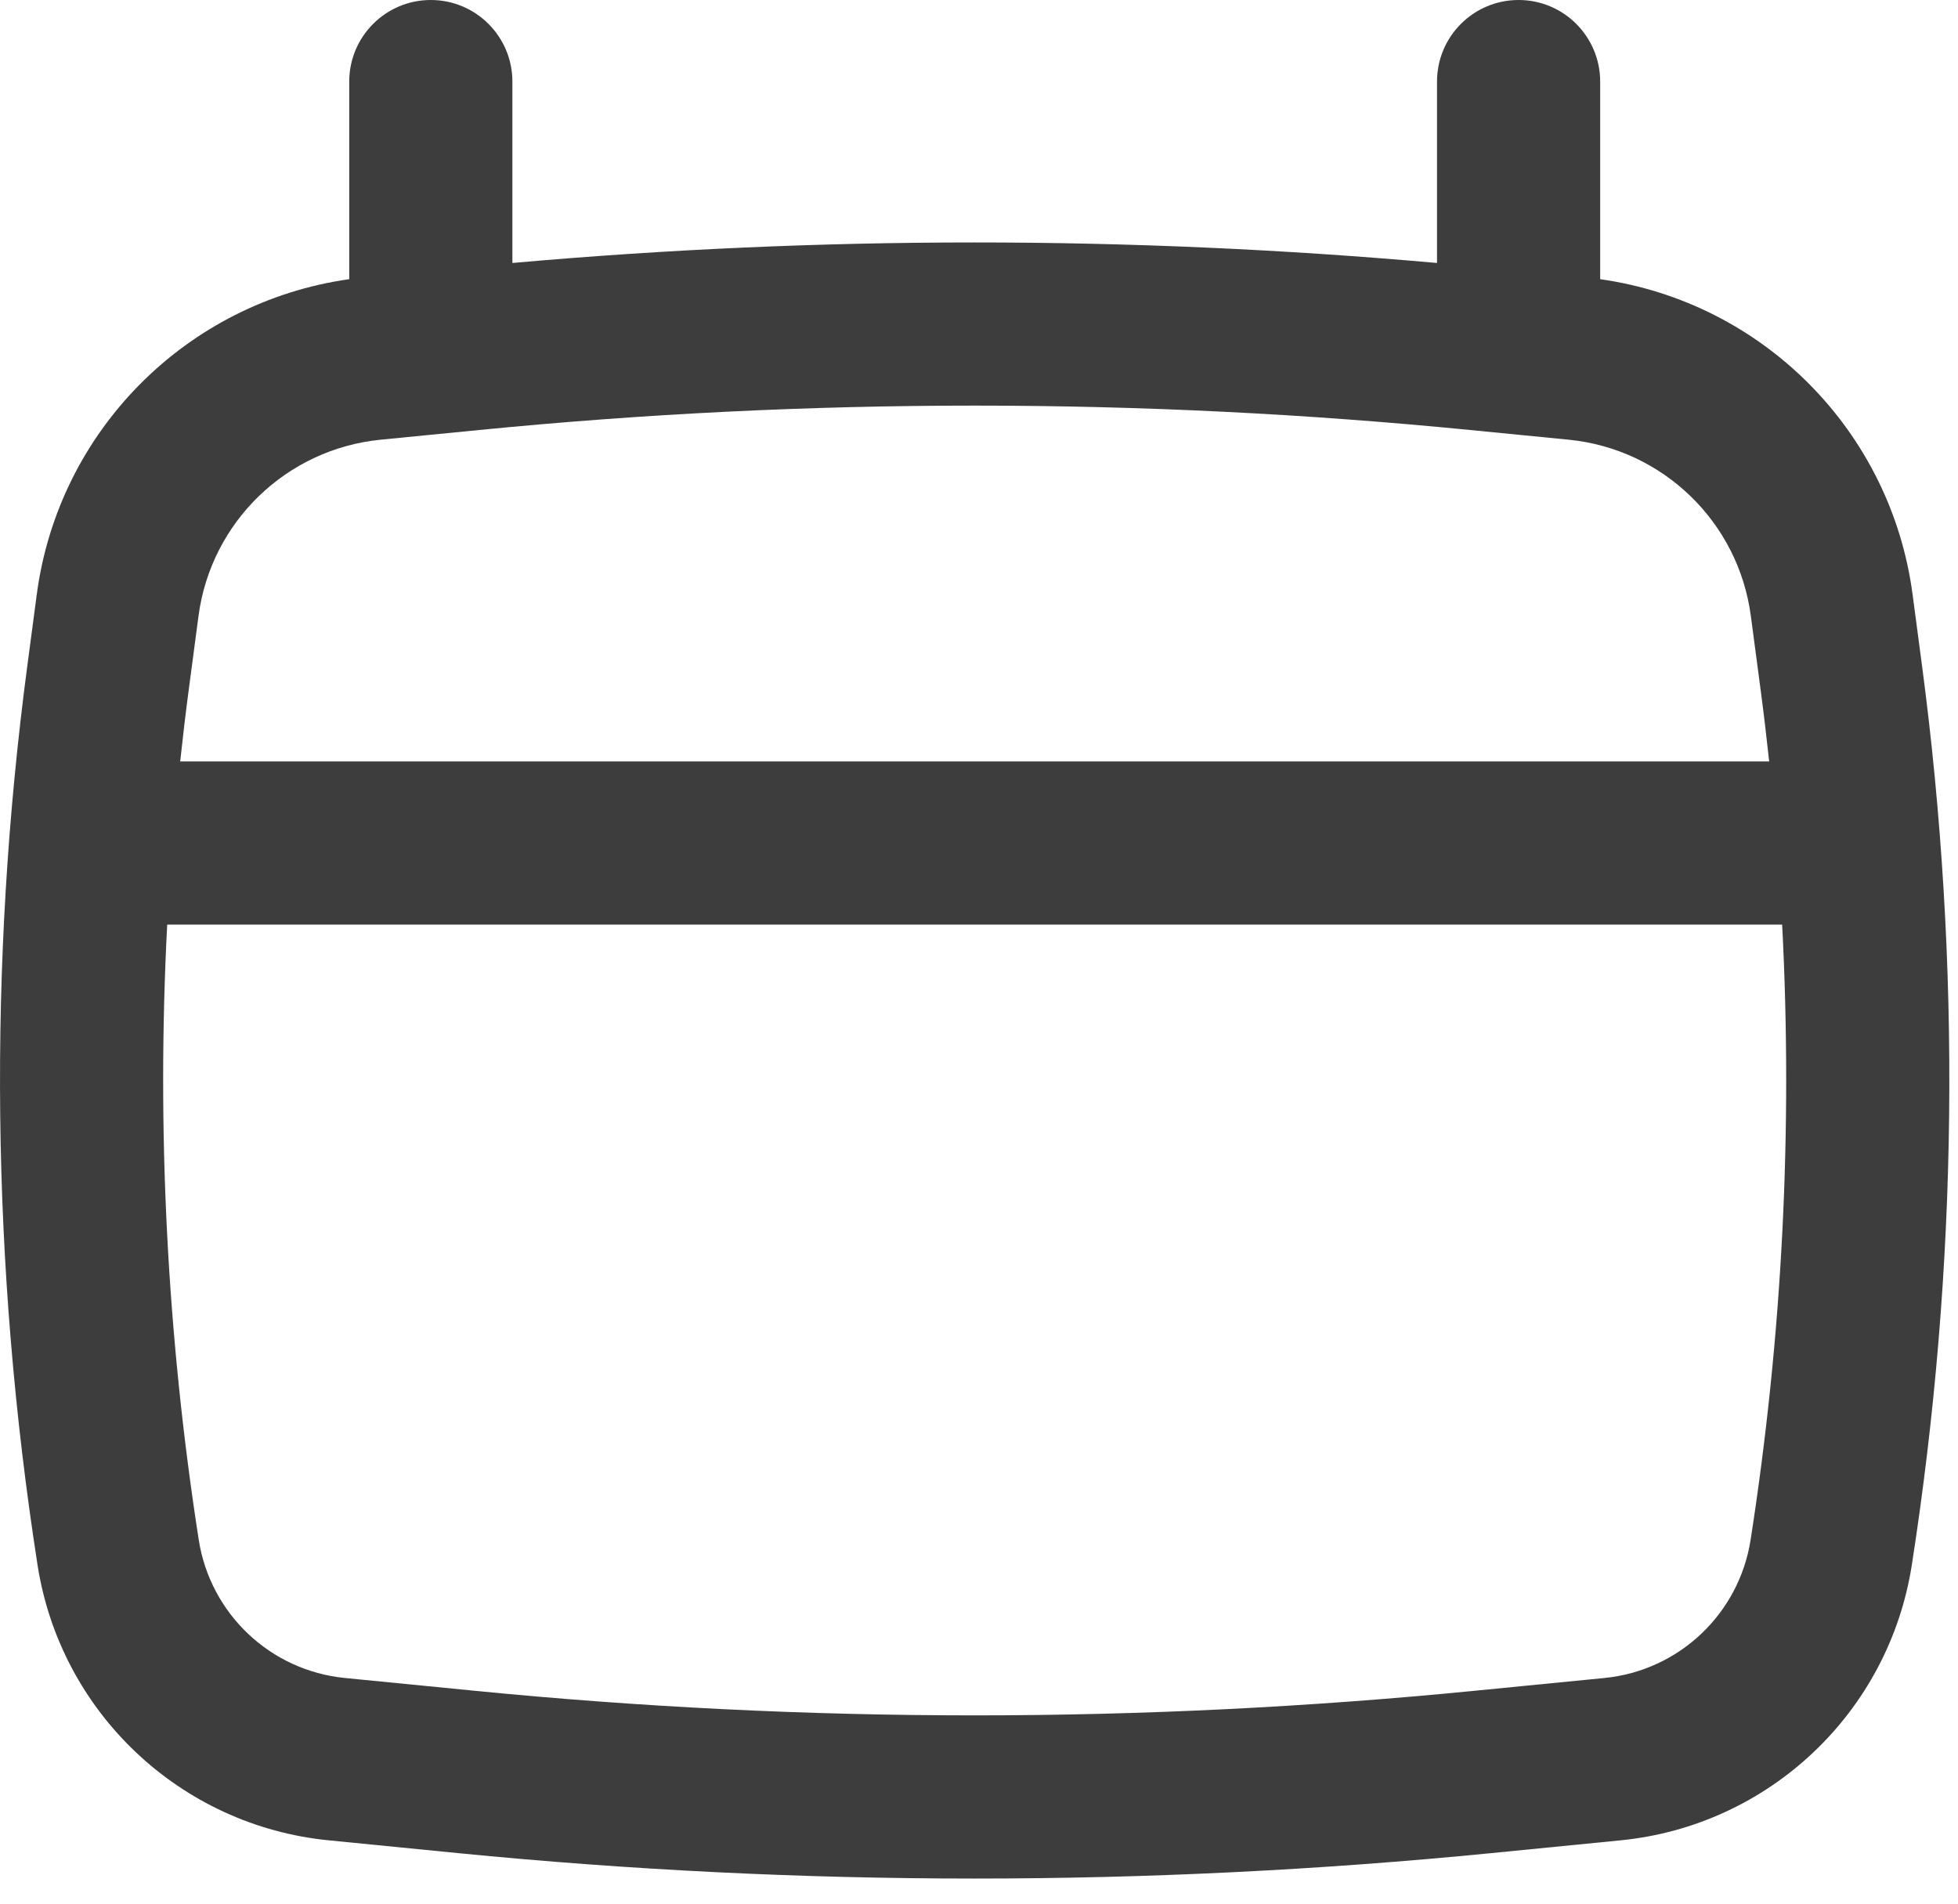
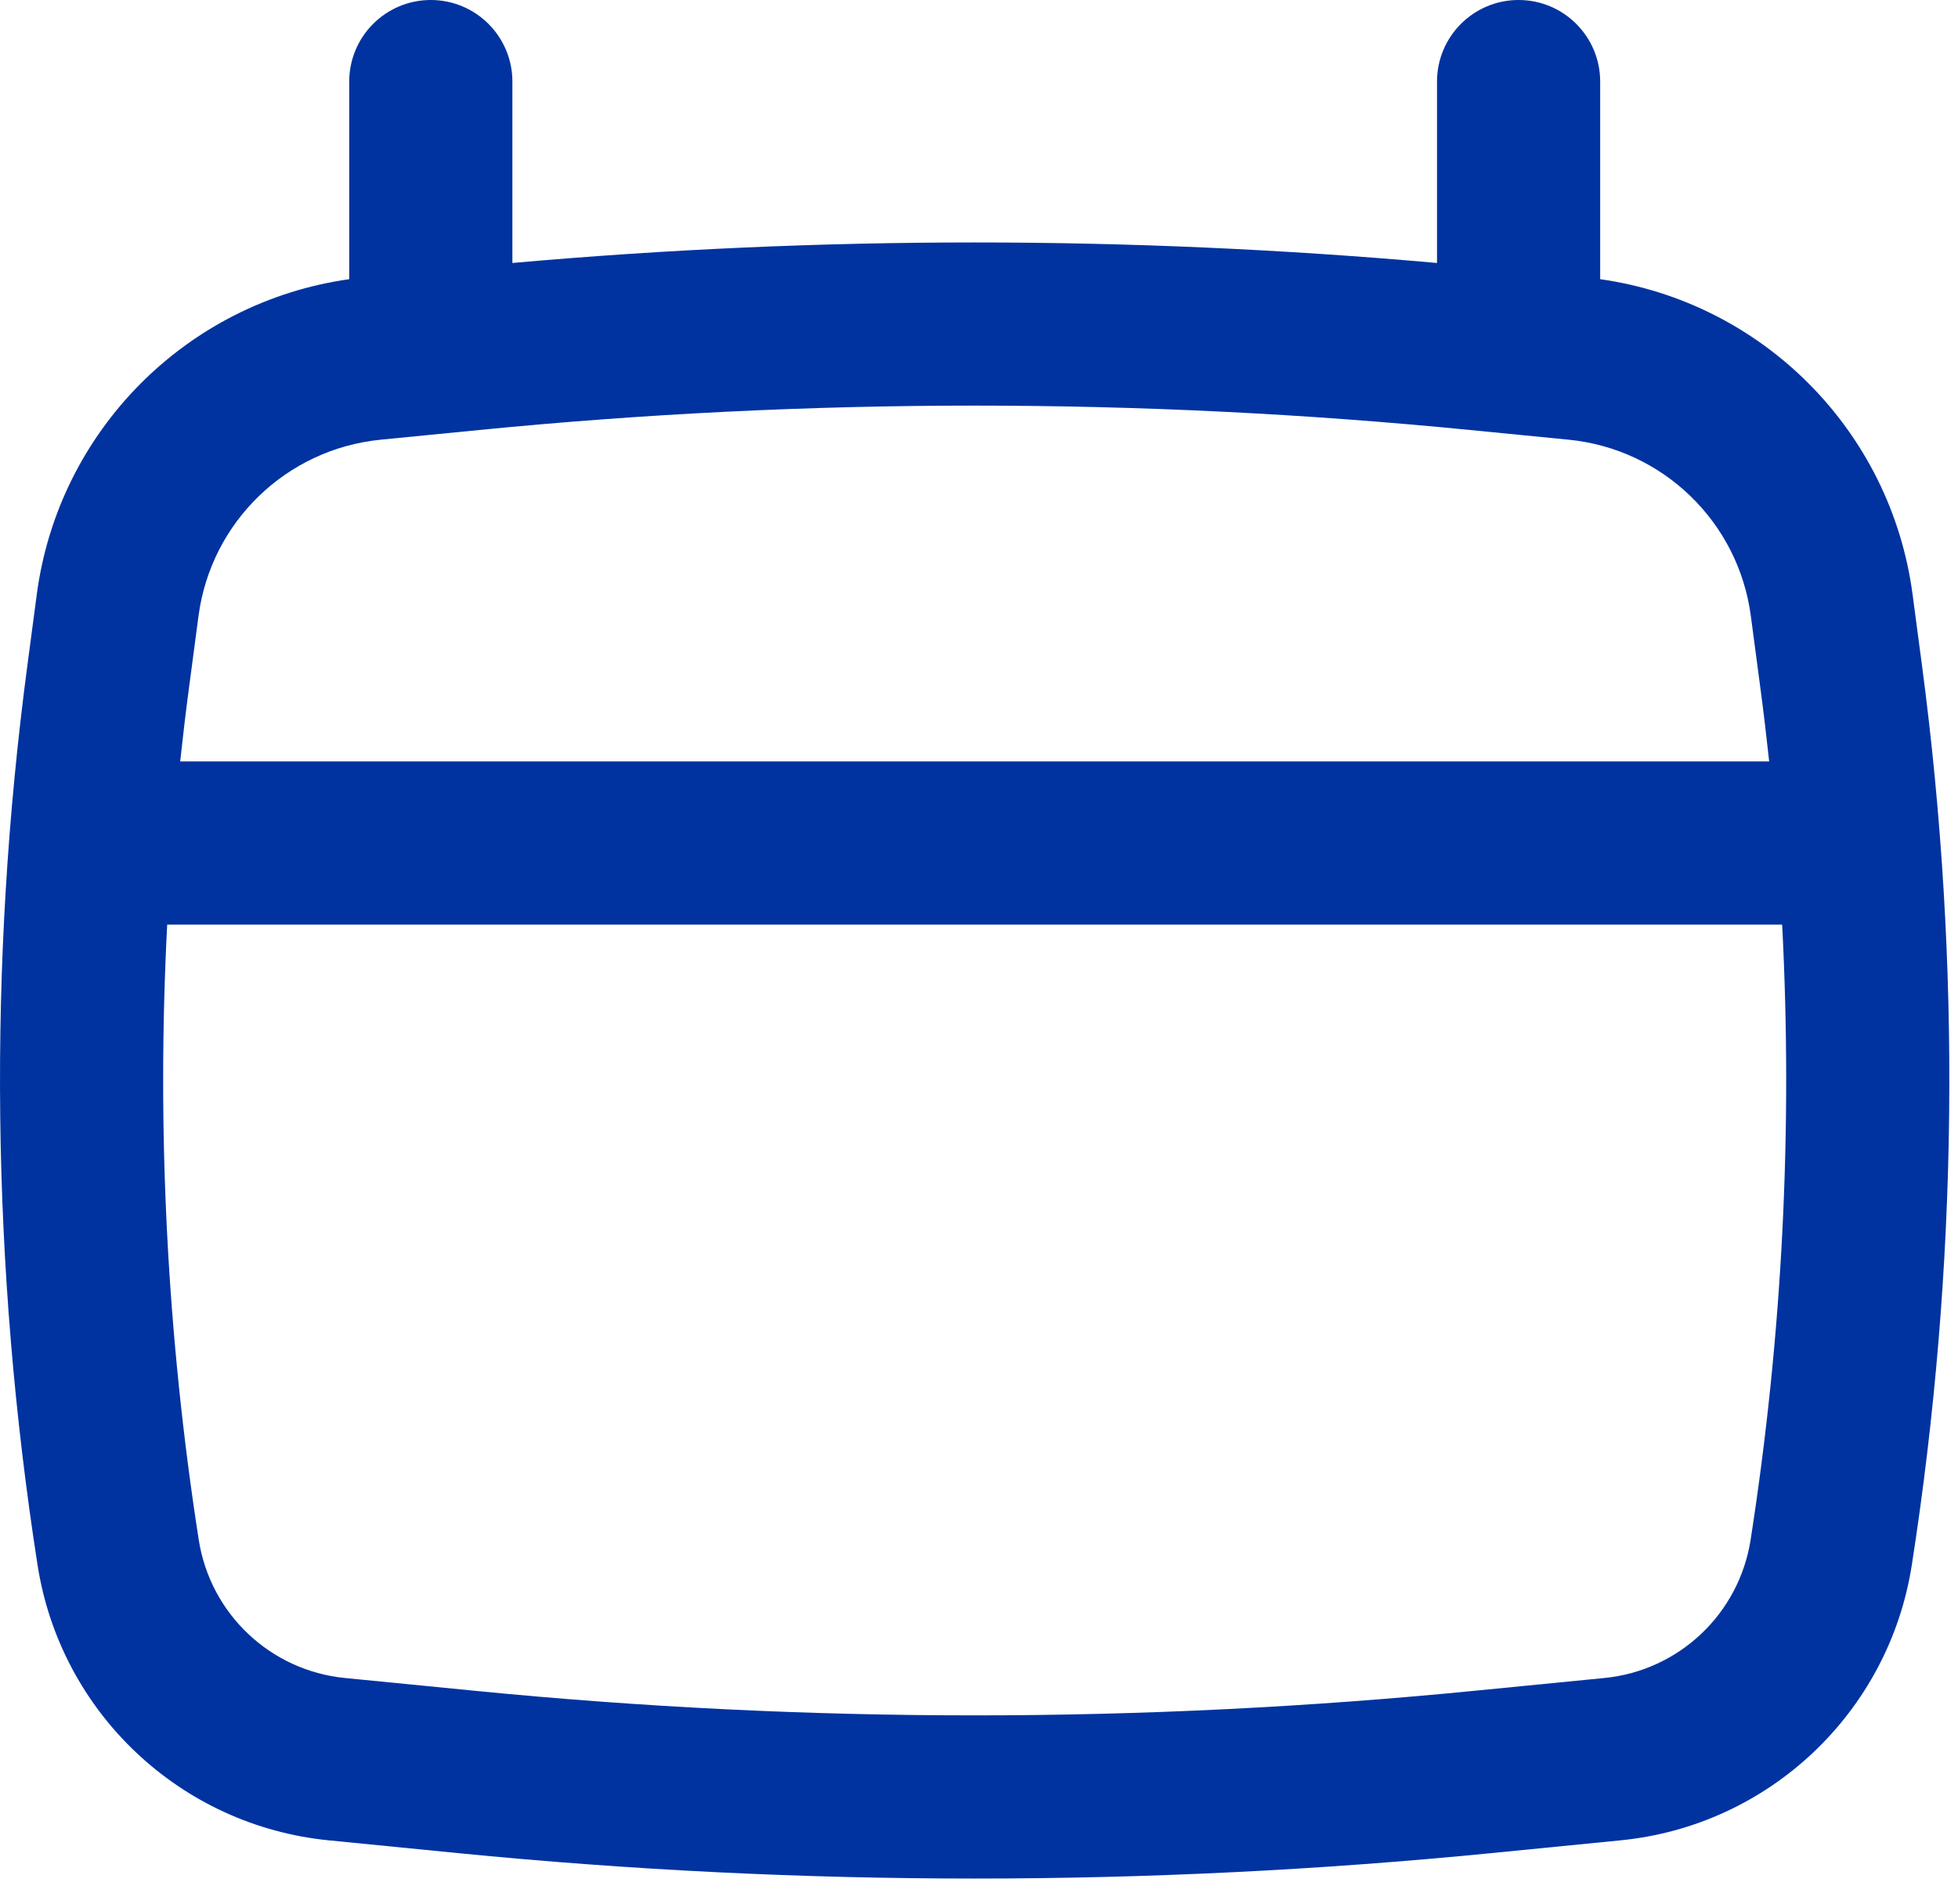
<svg xmlns="http://www.w3.org/2000/svg" width="36" height="35" viewBox="0 0 36 35" fill="none">
-   <path fill-rule="evenodd" clip-rule="evenodd" d="M7.921 0C8.749 0 9.421 0.672 9.421 1.5V4.835C15.076 4.332 20.765 4.332 26.421 4.835V1.5C26.421 0.672 27.092 0 27.921 0C28.749 0 29.421 0.672 29.421 1.5V5.133C32.407 5.555 34.766 7.917 35.165 10.93L35.338 12.236C36.066 17.728 36.003 23.297 35.151 28.772C34.729 31.484 32.526 33.567 29.795 33.836L27.409 34.072C21.099 34.694 14.742 34.694 8.432 34.072L6.046 33.836C3.315 33.567 1.112 31.484 0.69 28.772C-0.162 23.297 -0.225 17.728 0.503 12.236L0.676 10.93C1.075 7.917 3.434 5.555 6.421 5.133V1.5C6.421 0.672 7.092 0 7.921 0ZM8.811 7.906C14.869 7.308 20.972 7.308 27.03 7.906L28.841 8.084C30.575 8.255 31.962 9.597 32.191 11.324L32.364 12.63C32.425 13.086 32.479 13.543 32.528 14H3.313C3.362 13.543 3.416 13.086 3.477 12.63L3.65 11.324C3.879 9.597 5.266 8.255 7 8.084L8.811 7.906ZM3.074 17C2.878 20.776 3.071 24.566 3.654 28.31C3.866 29.671 4.971 30.716 6.341 30.851L8.727 31.086C14.841 31.689 21 31.689 27.114 31.086L29.5 30.851C30.87 30.716 31.975 29.671 32.187 28.31C32.77 24.566 32.963 20.776 32.767 17H3.074Z" fill="#3D3D3D" />
+   <path fill-rule="evenodd" clip-rule="evenodd" d="M7.921 0C8.749 0 9.421 0.672 9.421 1.5V4.835C15.076 4.332 20.765 4.332 26.421 4.835V1.5C26.421 0.672 27.092 0 27.921 0C28.749 0 29.421 0.672 29.421 1.5V5.133C32.407 5.555 34.766 7.917 35.165 10.93L35.338 12.236C36.066 17.728 36.003 23.297 35.151 28.772C34.729 31.484 32.526 33.567 29.795 33.836L27.409 34.072C21.099 34.694 14.742 34.694 8.432 34.072L6.046 33.836C3.315 33.567 1.112 31.484 0.69 28.772C-0.162 23.297 -0.225 17.728 0.503 12.236L0.676 10.93C1.075 7.917 3.434 5.555 6.421 5.133V1.5C6.421 0.672 7.092 0 7.921 0ZM8.811 7.906C14.869 7.308 20.972 7.308 27.03 7.906L28.841 8.084C30.575 8.255 31.962 9.597 32.191 11.324L32.364 12.63C32.425 13.086 32.479 13.543 32.528 14H3.313C3.362 13.543 3.416 13.086 3.477 12.63L3.65 11.324C3.879 9.597 5.266 8.255 7 8.084L8.811 7.906ZM3.074 17C2.878 20.776 3.071 24.566 3.654 28.31C3.866 29.671 4.971 30.716 6.341 30.851L8.727 31.086C14.841 31.689 21 31.689 27.114 31.086L29.5 30.851C30.87 30.716 31.975 29.671 32.187 28.31C32.77 24.566 32.963 20.776 32.767 17H3.074Z" fill="#0033A0" />
</svg>
